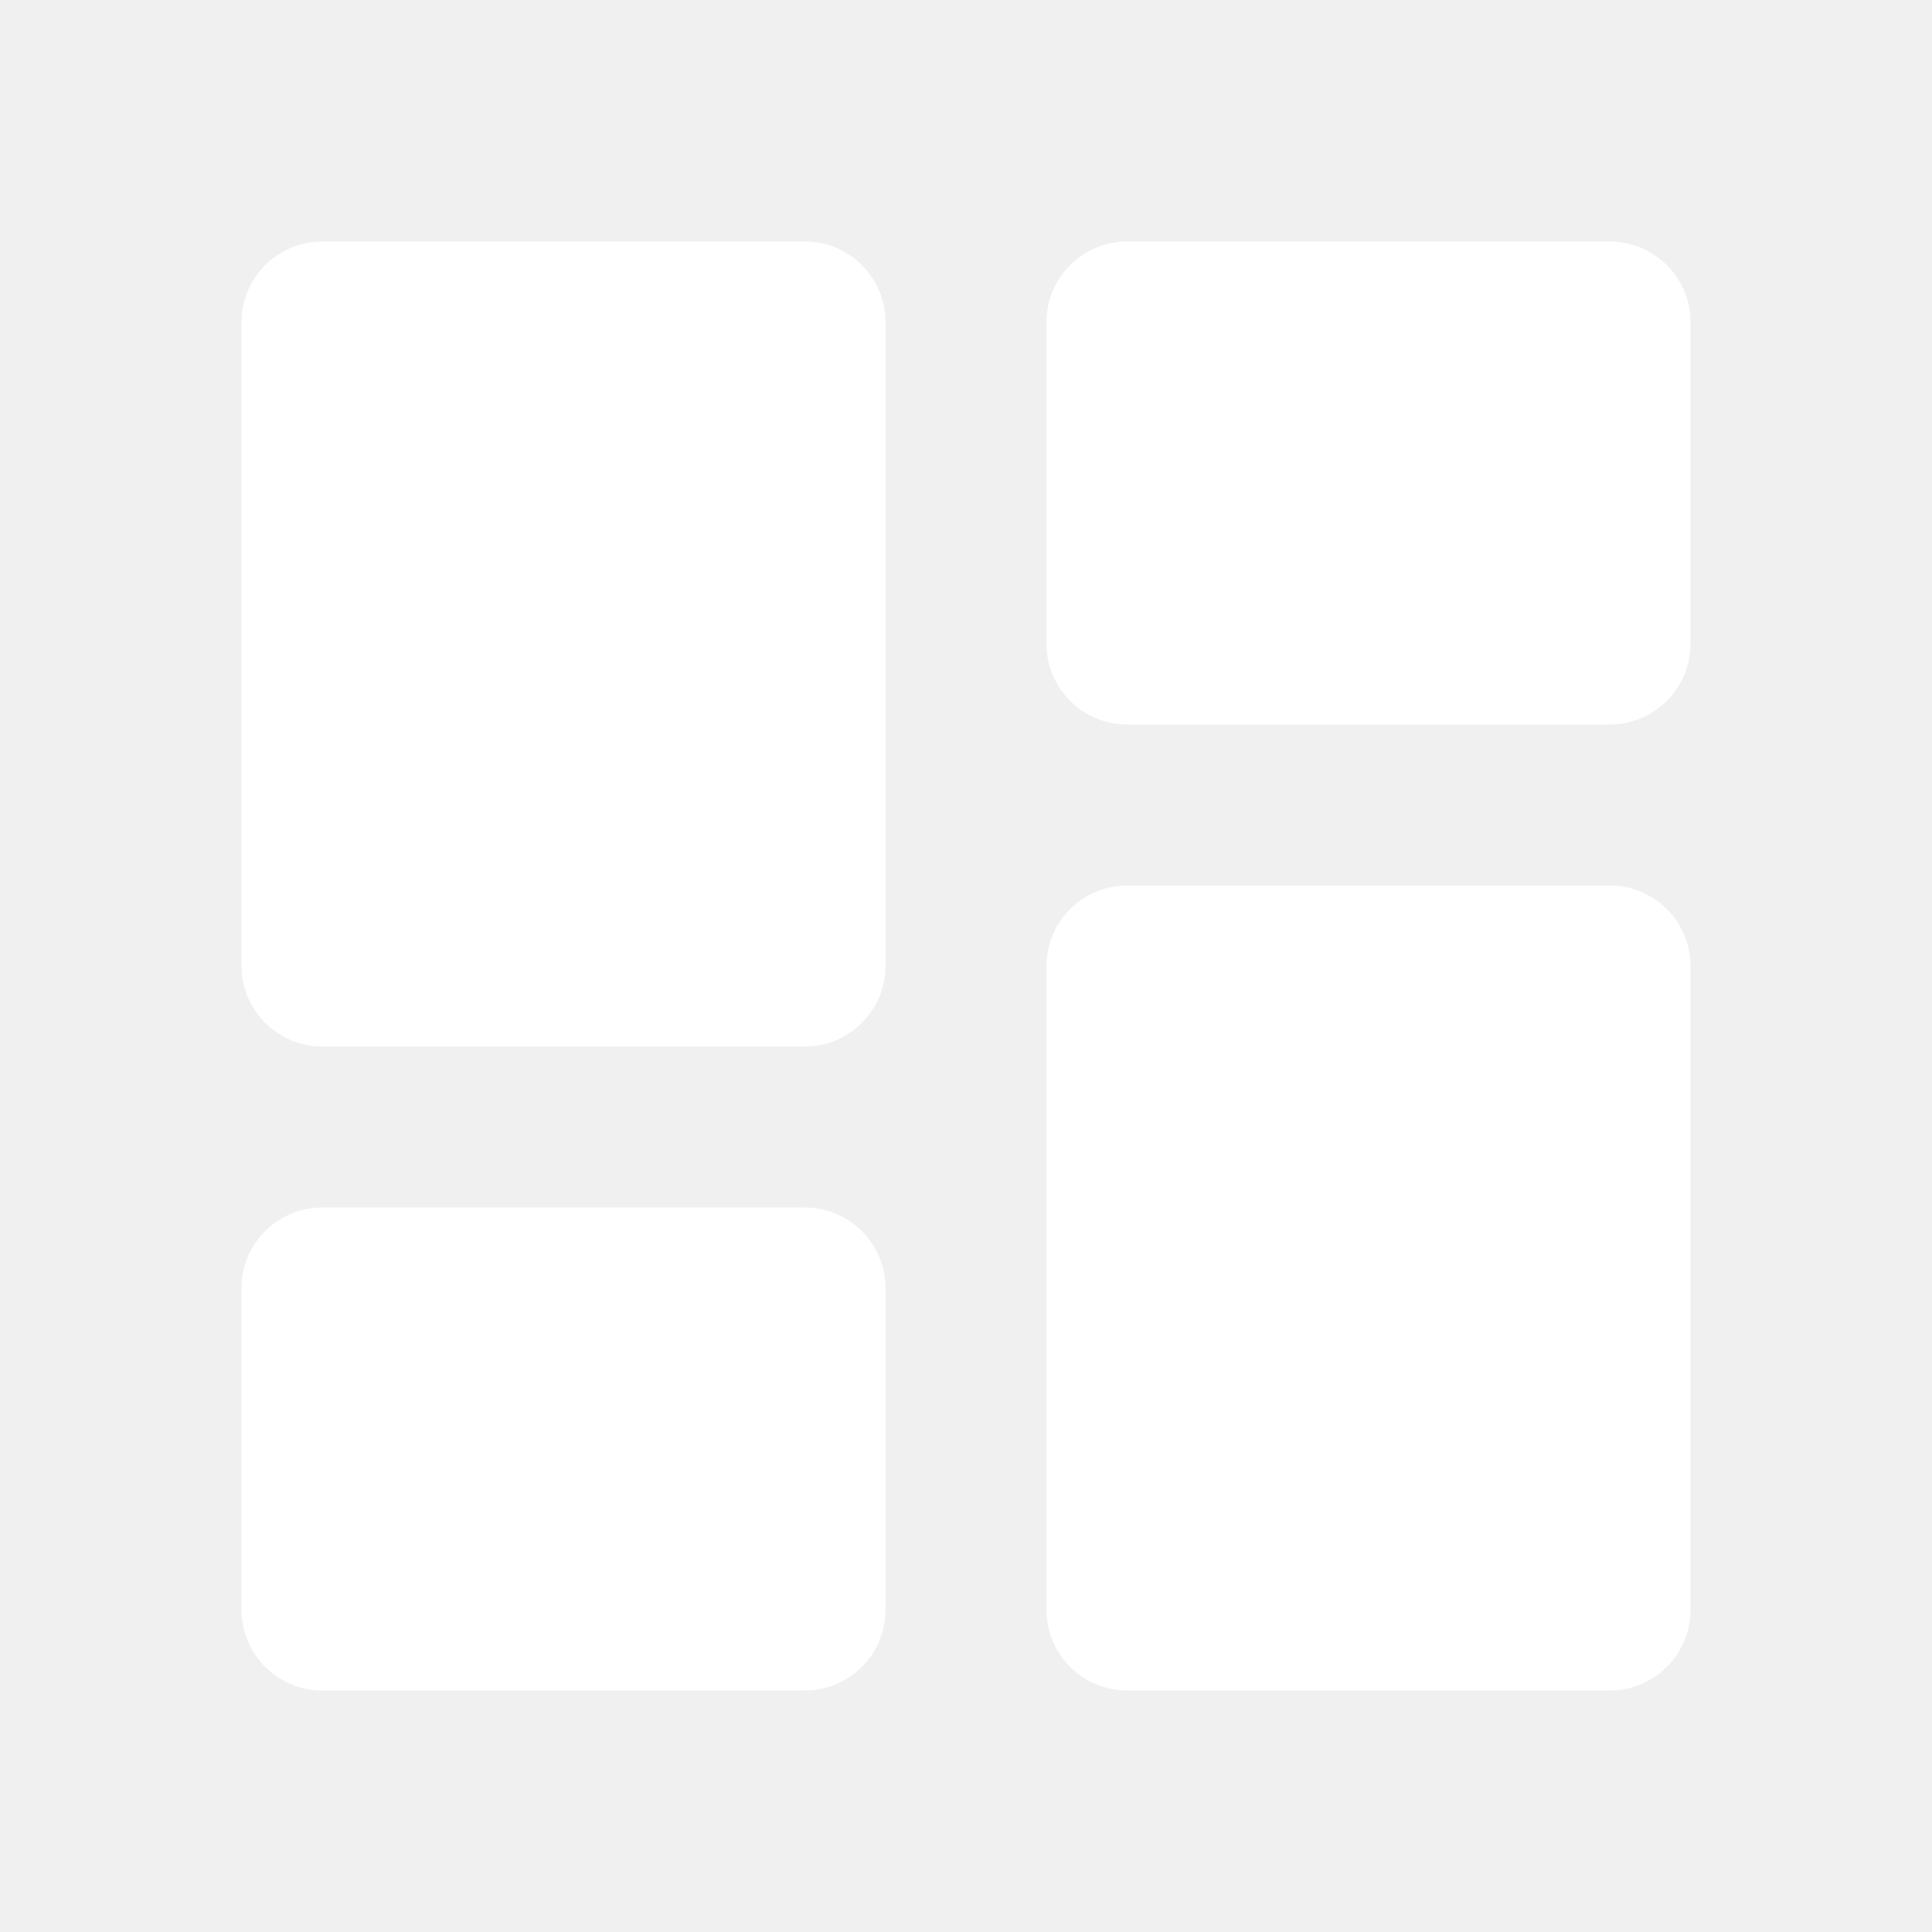
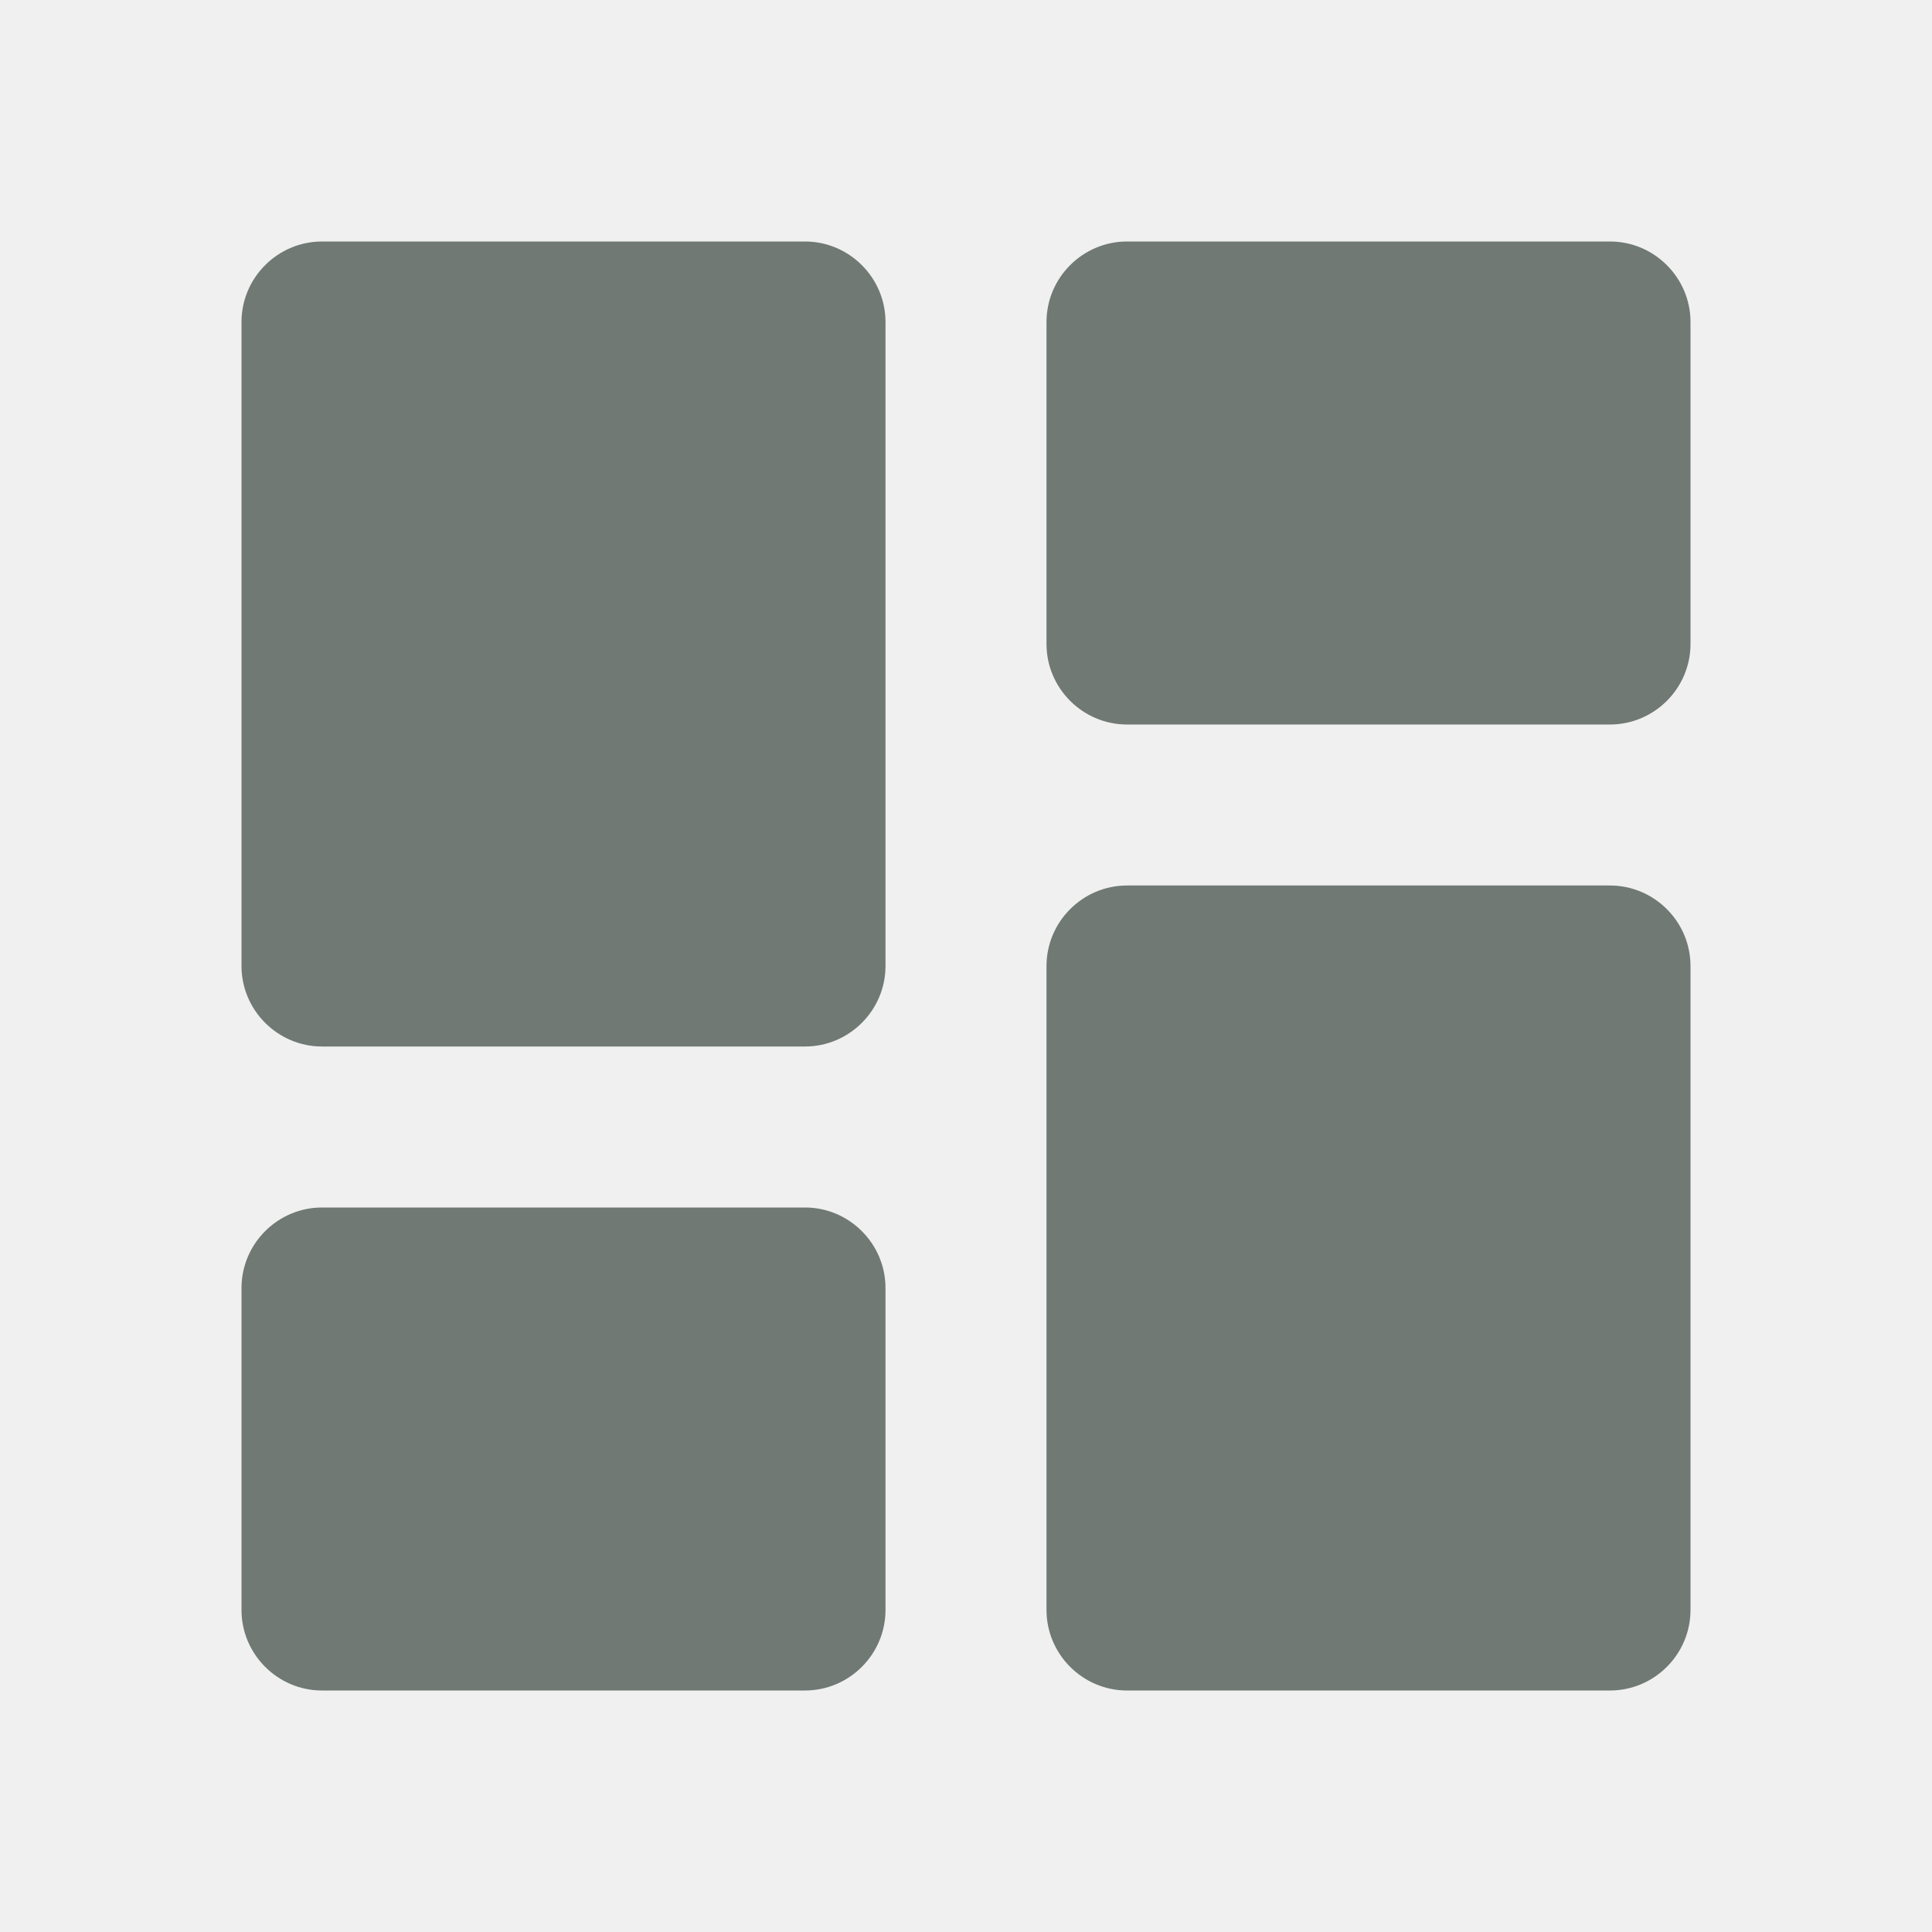
<svg xmlns="http://www.w3.org/2000/svg" width="24" height="24" viewBox="0 0 24 24" fill="none">
-   <path d="M4 13H10C10.55 13 11 12.55 11 12V4C11 3.45 10.55 3 10 3H4C3.45 3 3 3.45 3 4V12C3 12.55 3.45 13 4 13ZM4 21H10C10.55 21 11 20.55 11 20V16C11 15.45 10.55 15 10 15H4C3.45 15 3 15.45 3 16V20C3 20.55 3.45 21 4 21ZM14 21H20C20.55 21 21 20.55 21 20V12C21 11.45 20.55 11 20 11H14C13.45 11 13 11.45 13 12V20C13 20.55 13.45 21 14 21ZM13 4V8C13 8.55 13.45 9 14 9H20C20.55 9 21 8.55 21 8V4C21 3.45 20.55 3 20 3H14C13.45 3 13 3.45 13 4Z" fill="white" />
+   <path d="M4 13H10C10.55 13 11 12.55 11 12V4C11 3.45 10.55 3 10 3H4C3.45 3 3 3.45 3 4V12C3 12.55 3.45 13 4 13ZM4 21H10C10.55 21 11 20.55 11 20V16C11 15.45 10.55 15 10 15H4C3.45 15 3 15.45 3 16V20C3 20.55 3.45 21 4 21ZM14 21H20C20.55 21 21 20.55 21 20V12C21 11.45 20.55 11 20 11H14C13.45 11 13 11.45 13 12V20C13 20.55 13.45 21 14 21ZM13 4V8C13 8.55 13.45 9 14 9H20C20.55 9 21 8.55 21 8V4C21 3.45 20.55 3 20 3H14C13.45 3 13 3.45 13 4Z" fill="#707974" />
</svg>
